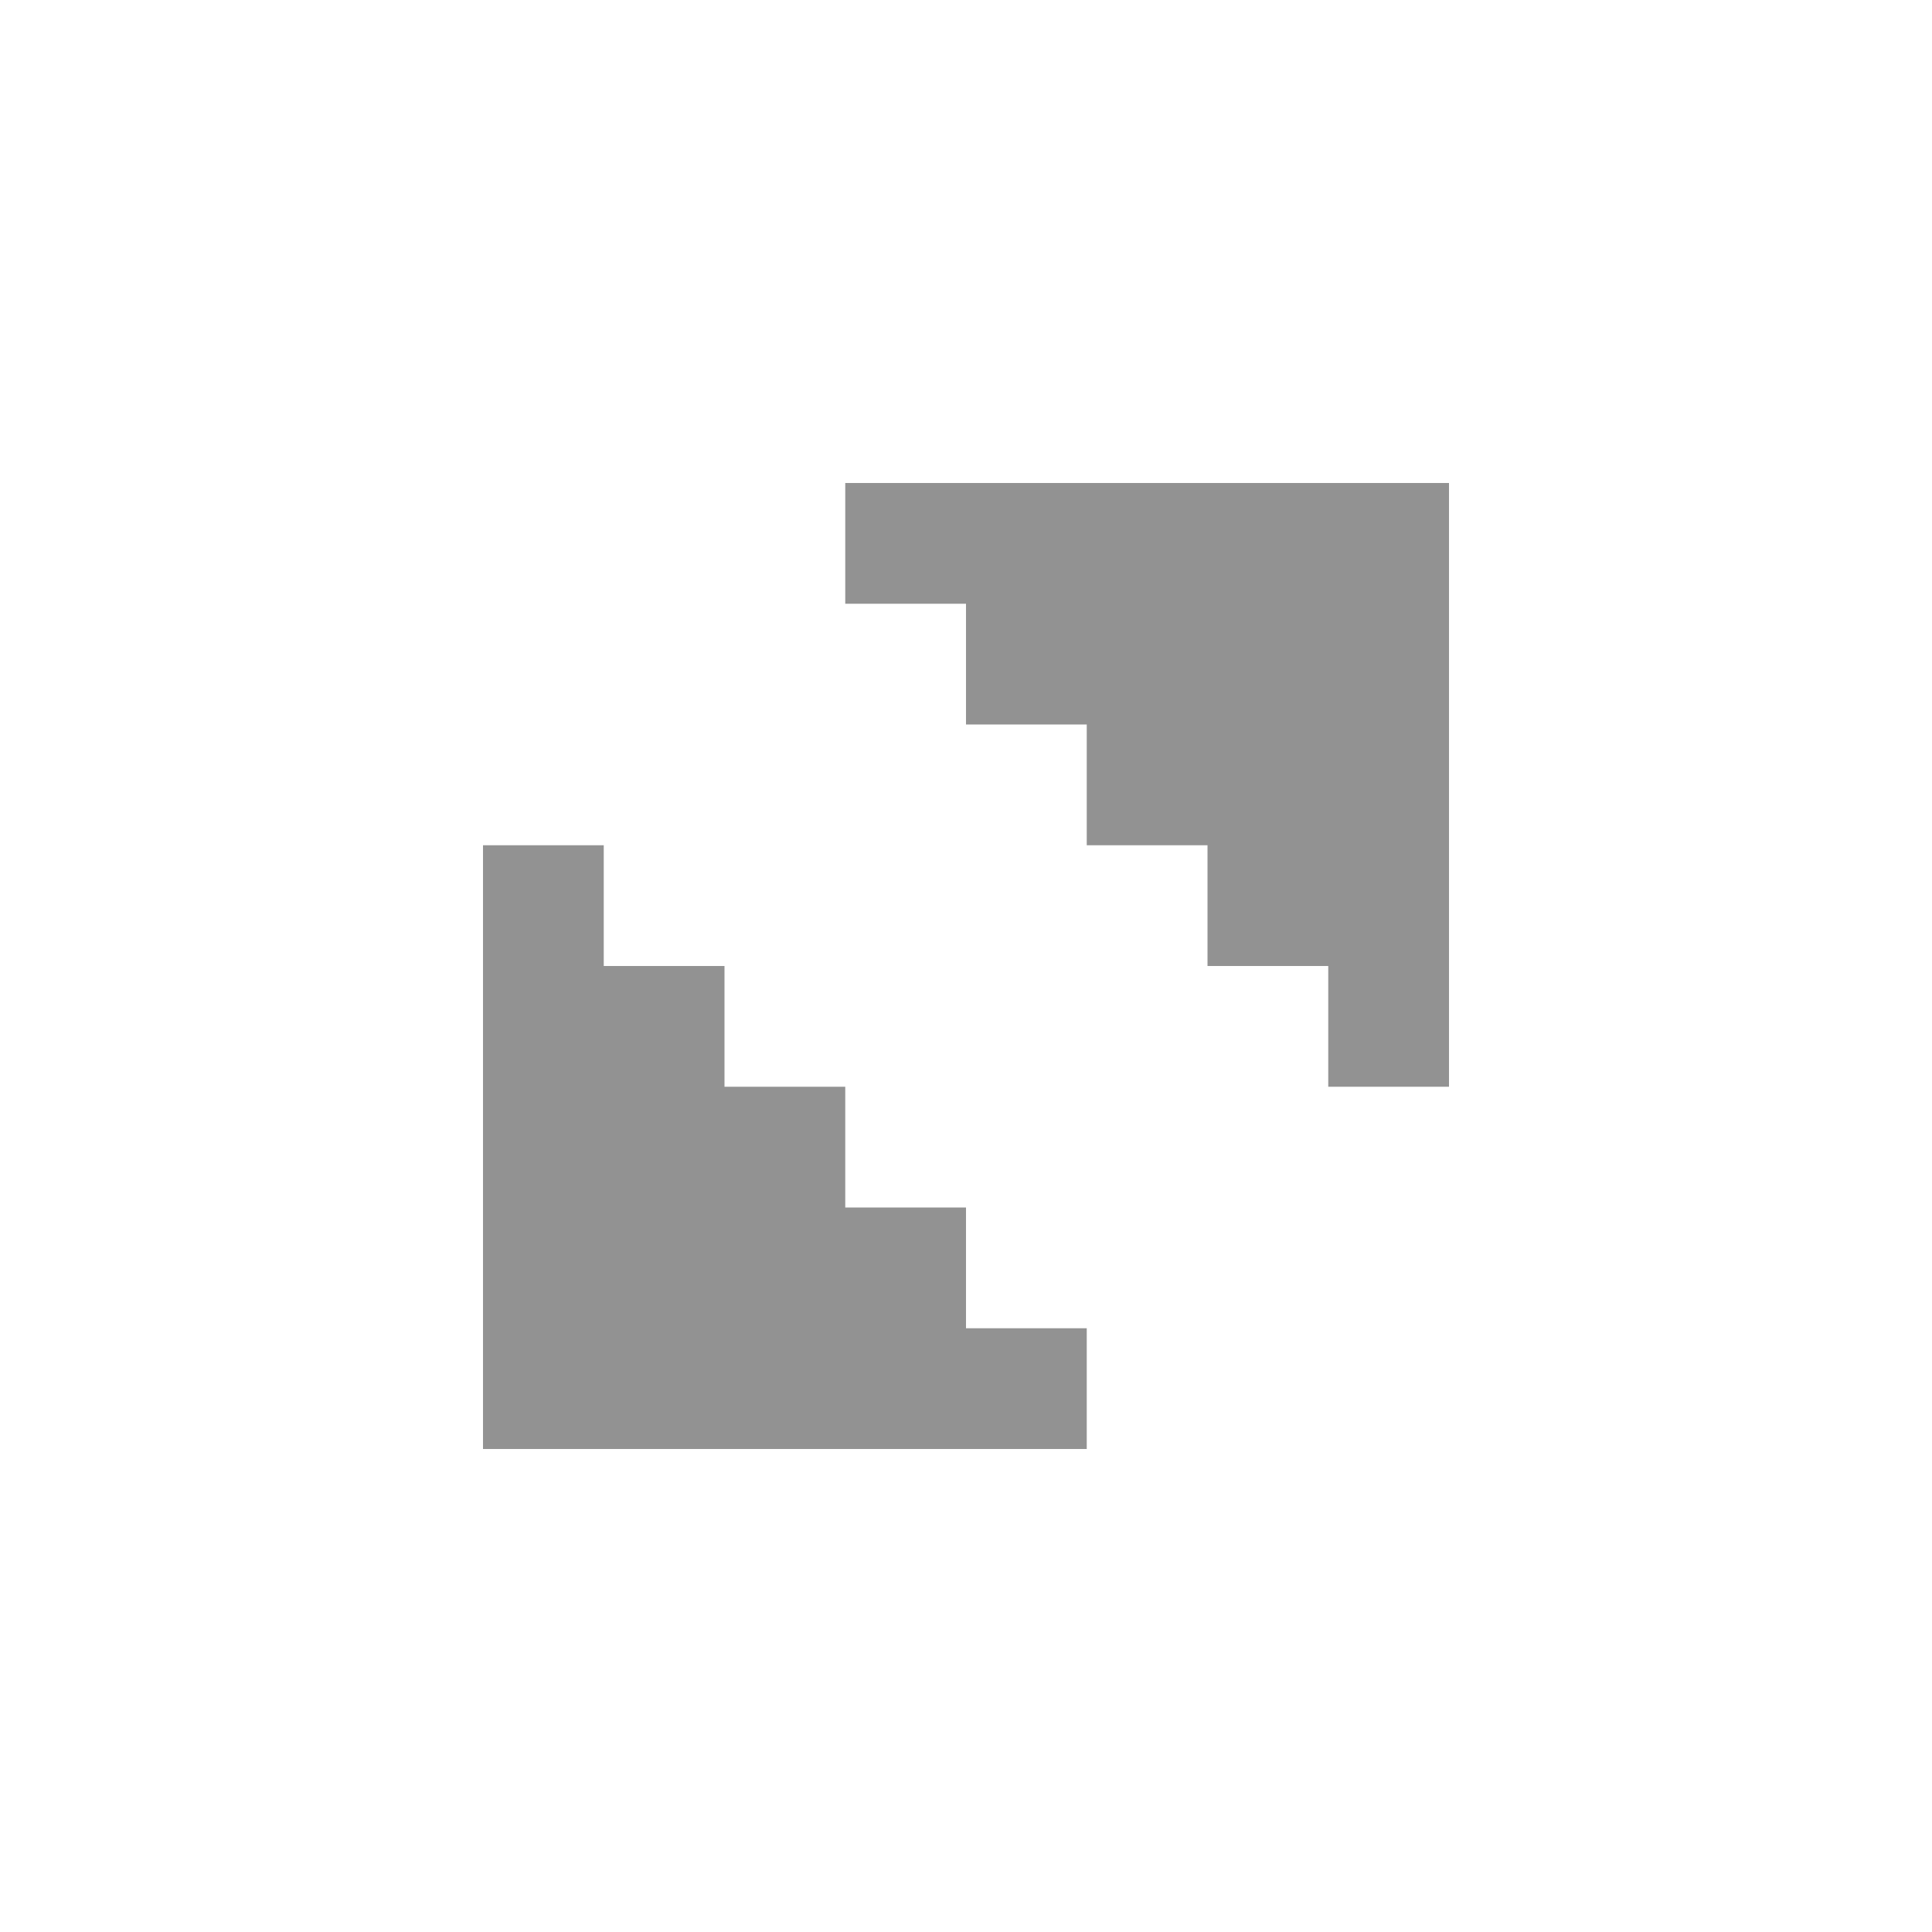
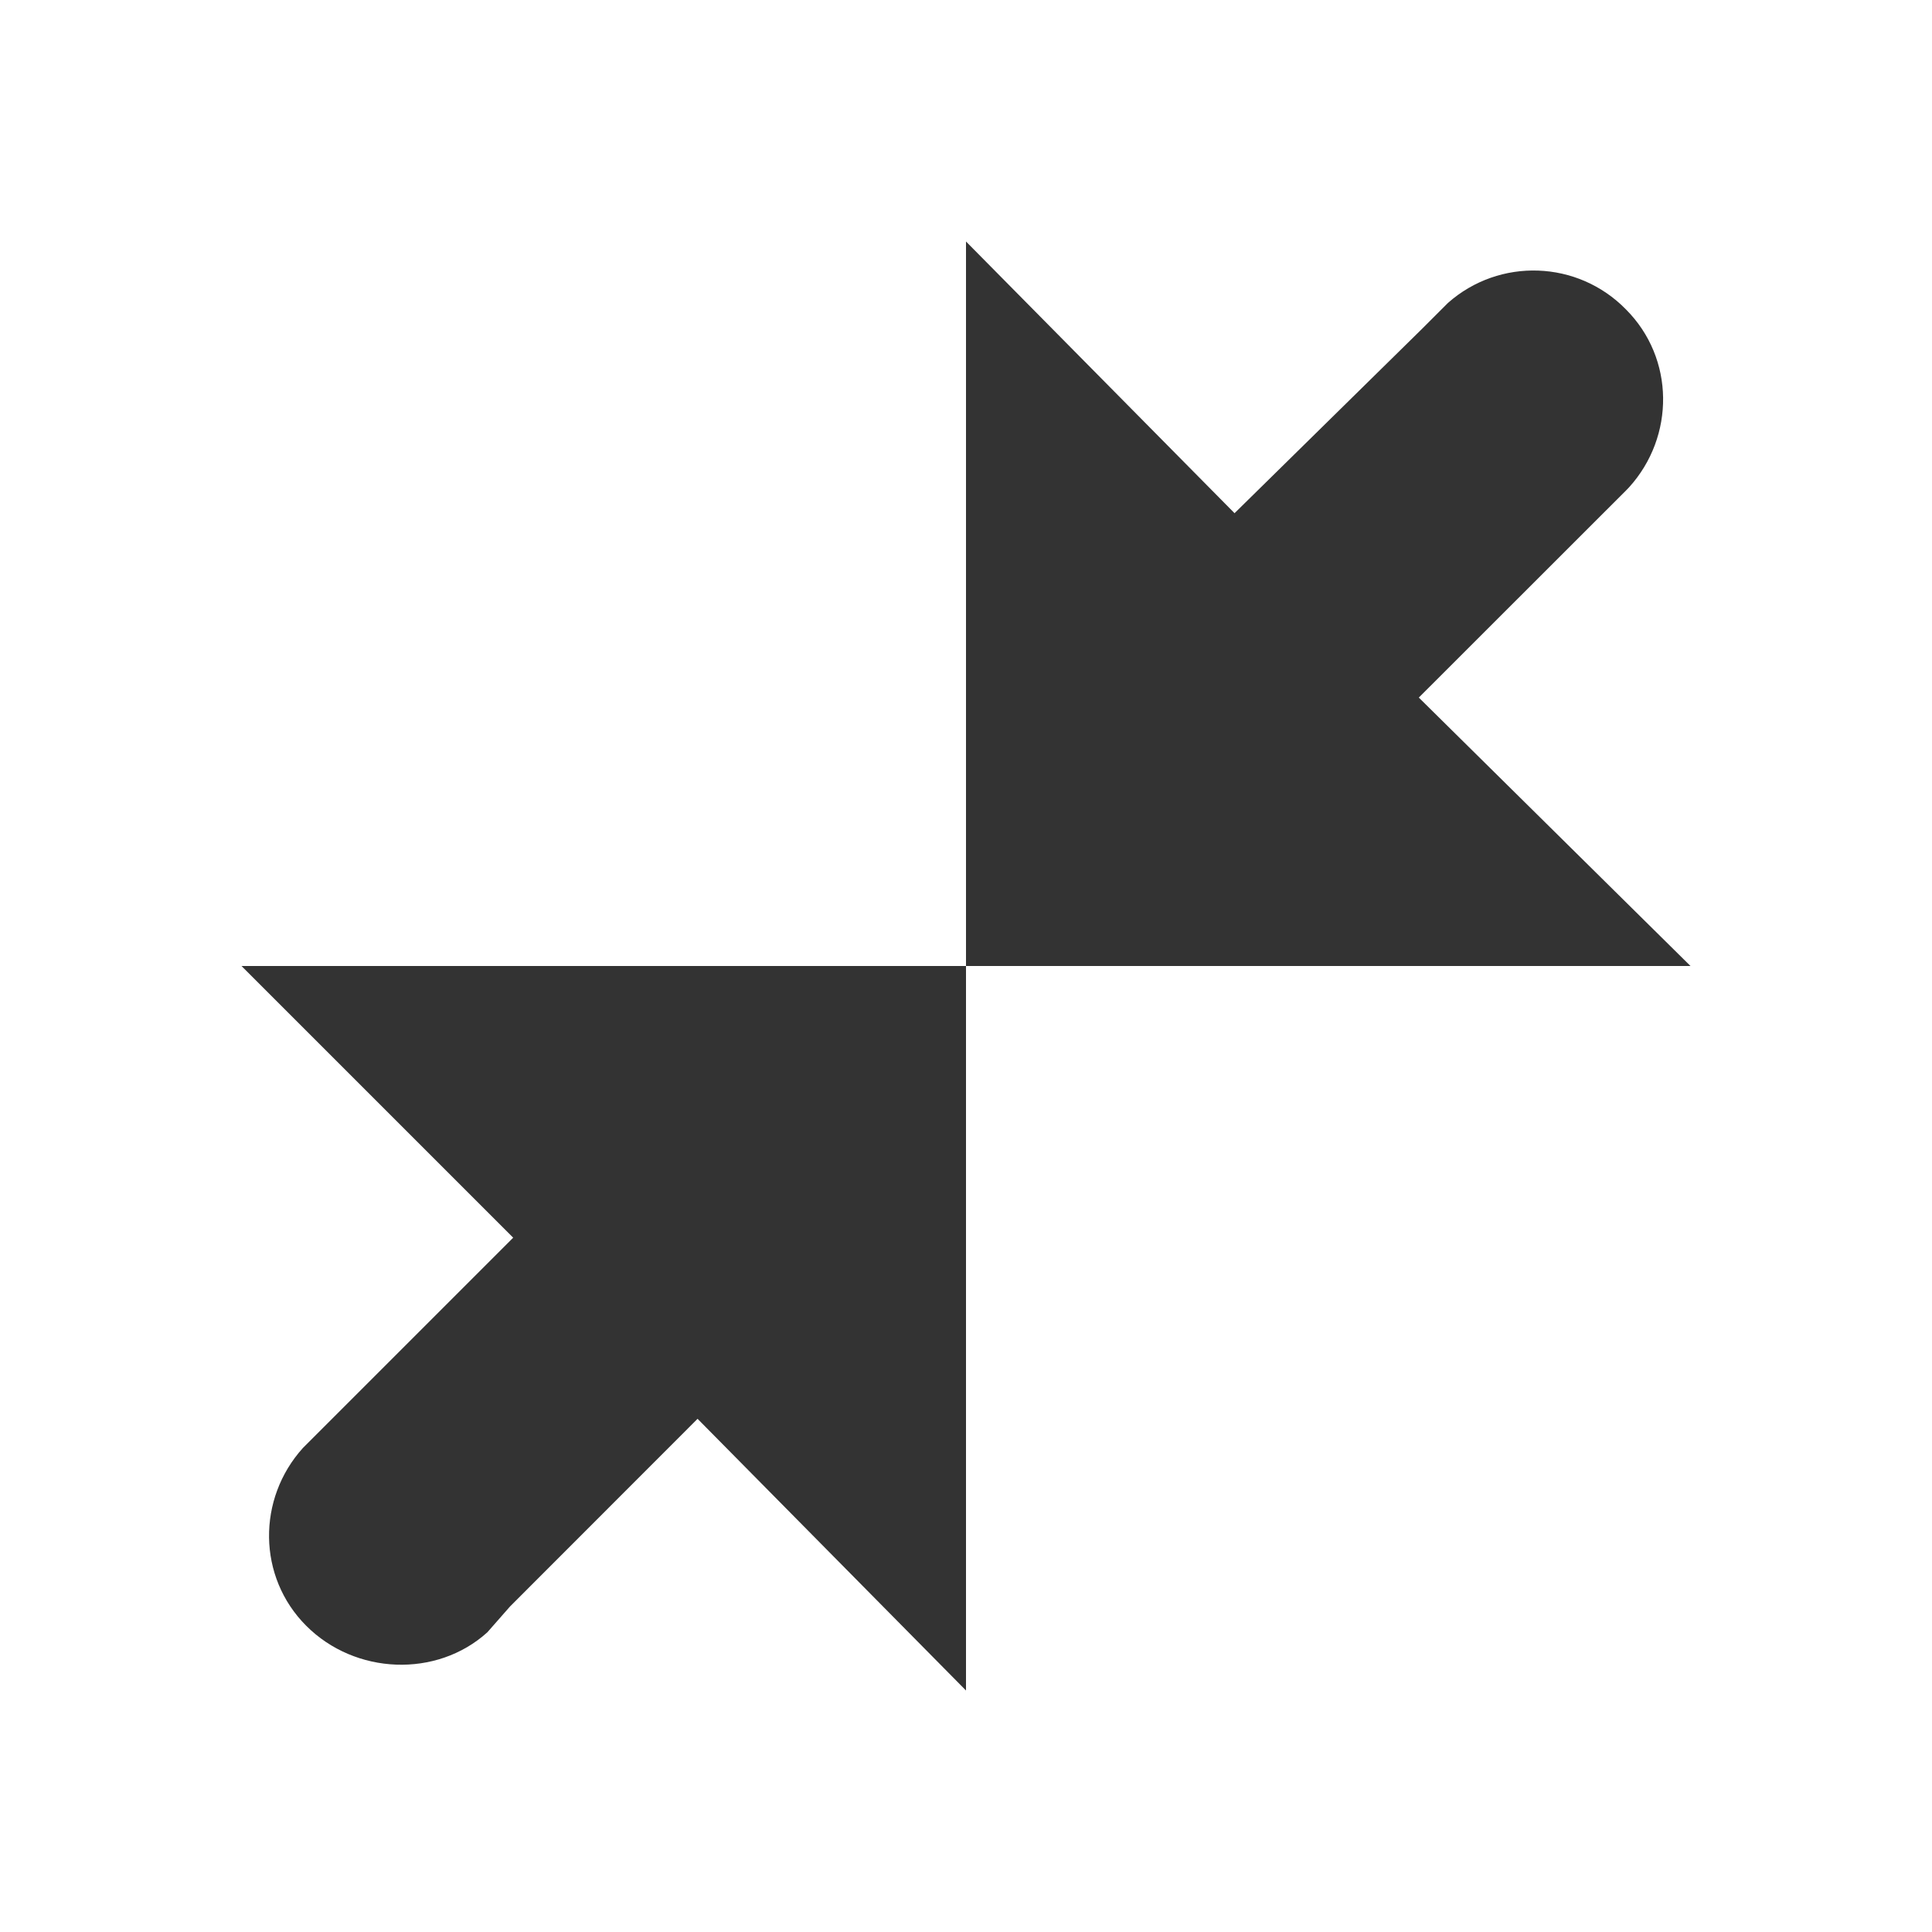
<svg xmlns="http://www.w3.org/2000/svg" height="16px" viewBox="0 0 16 16" width="16px" version="1.1" id="svg4" xml:space="preserve">
  <defs id="defs8">
    <style type="text/css" id="current-color-scheme-36">
      .ColorScheme-Text {
        color:#eff0f1;
      }
      .ColorScheme-NegativeText {
        color:#da4453;
      }
      </style>
    <style type="text/css" id="current-color-scheme-367">
      .ColorScheme-Text {
        color:#eff0f1;
      }
      .ColorScheme-NegativeText {
        color:#da4453;
      }
      </style>
    <style type="text/css" id="current-color-scheme-5">
      .ColorScheme-Text {
        color:#eff0f1;
      }
      .ColorScheme-NegativeText {
        color:#da4453;
      }
      </style>
    <style type="text/css" id="current-color-scheme-36-3">
      .ColorScheme-Text {
        color:#eff0f1;
      }
      .ColorScheme-NegativeText {
        color:#da4453;
      }
      </style>
    <style type="text/css" id="current-color-scheme-62">
      .ColorScheme-Text {
        color:#eff0f1;
      }
      .ColorScheme-NegativeText {
        color:#da4453;
      }
      </style>
    <style type="text/css" id="current-color-scheme-5-9">
      .ColorScheme-Text {
        color:#eff0f1;
      }
      .ColorScheme-NegativeText {
        color:#da4453;
      }
      </style>
    <style type="text/css" id="current-color-scheme-36-3-1">
      .ColorScheme-Text {
        color:#eff0f1;
      }
      .ColorScheme-NegativeText {
        color:#da4453;
      }
      </style>
  </defs>
  <style type="text/css" id="current-color-scheme">
        .ColorScheme-Text {
            color:#eff0f1;
        }
    </style>
  <style type="text/css" id="current-color-scheme-535">
        .ColorScheme-Text {
            color:#eff0f1;
        }
    </style>
  <style type="text/css" id="current-color-scheme-53">
        .ColorScheme-Text {
            color:#eff0f1;
        }
    </style>
  <style type="text/css" id="current-color-scheme-3">
        .ColorScheme-Text {
            color:#eff0f1;
        }
    </style>
  <style type="text/css" id="current-color-scheme-3-5">
        .ColorScheme-Text {
            color:#eff0f1;
        }
    </style>
  <style type="text/css" id="current-color-scheme-3-3">
        .ColorScheme-Text {
            color:#eff0f1;
        }
    </style>
  <style type="text/css" id="current-color-scheme-36-35">
        .ColorScheme-Text {
            color:#eff0f1;
        }
    </style>
  <style type="text/css" id="current-color-scheme-6">
        .ColorScheme-Text {
            color:#eff0f1;
        }
    </style>
  <style type="text/css" id="current-color-scheme-3-7">
        .ColorScheme-Text {
            color:#eff0f1;
        }
    </style>
  <style type="text/css" id="current-color-scheme-3-2">
        .ColorScheme-Text {
            color:#eff0f1;
        }
    </style>
  <style type="text/css" id="current-color-scheme-3-3-7">
        .ColorScheme-Text {
            color:#eff0f1;
        }
    </style>
  <style type="text/css" id="current-color-scheme-36-0">
        .ColorScheme-Text {
            color:#eff0f1;
        }
    </style>
  <style type="text/css" id="current-color-scheme-6-9">
        .ColorScheme-Text {
            color:#eff0f1;
        }
    </style>
  <style type="text/css" id="current-color-scheme-3-7-3">
        .ColorScheme-Text {
            color:#eff0f1;
        }
    </style>
-   <path id="rect1" style="fill:#262626;stroke-width:2.236;fill-opacity:0.5" d="m 7,4 v 1 h 1 v 1 h 1 v 1 h 1 v 1 h 1 v 1 h 1 V 5 4 h -1 z" />
-   <path id="path3" style="fill:#262626;stroke-width:2.236;fill-opacity:0.5" d="M 9,12 V 11 H 8 V 10 H 7 V 9 H 6 V 8 H 5 V 7 H 4 v 4 1 h 1 z" />
+   <path d="M 14,8 11.75,5.777 13.465,4.063 13.491,4.036 c 0.381,-0.42 0.38,-1.068 -0.026,-1.474 A 1.07,1.07 0 0 0 11.991,2.509 L 11.777,2.723 10.224,4.25 8,2 V 8 Z M 8,14 V 8 H 2 l 2.25,2.25 -1.714,1.714 -0.027,0.027 c -0.38,0.42 -0.378,1.068 0.027,1.473 0.405,0.406 1.08,0.434 1.5,0.054 L 4.224,13.304 5.777,11.75 Z" fill="#666666" overflow="visible" style="color:#bebebe;marker:none;fill:#333333;fill-opacity:1" id="path256" />
</svg>
